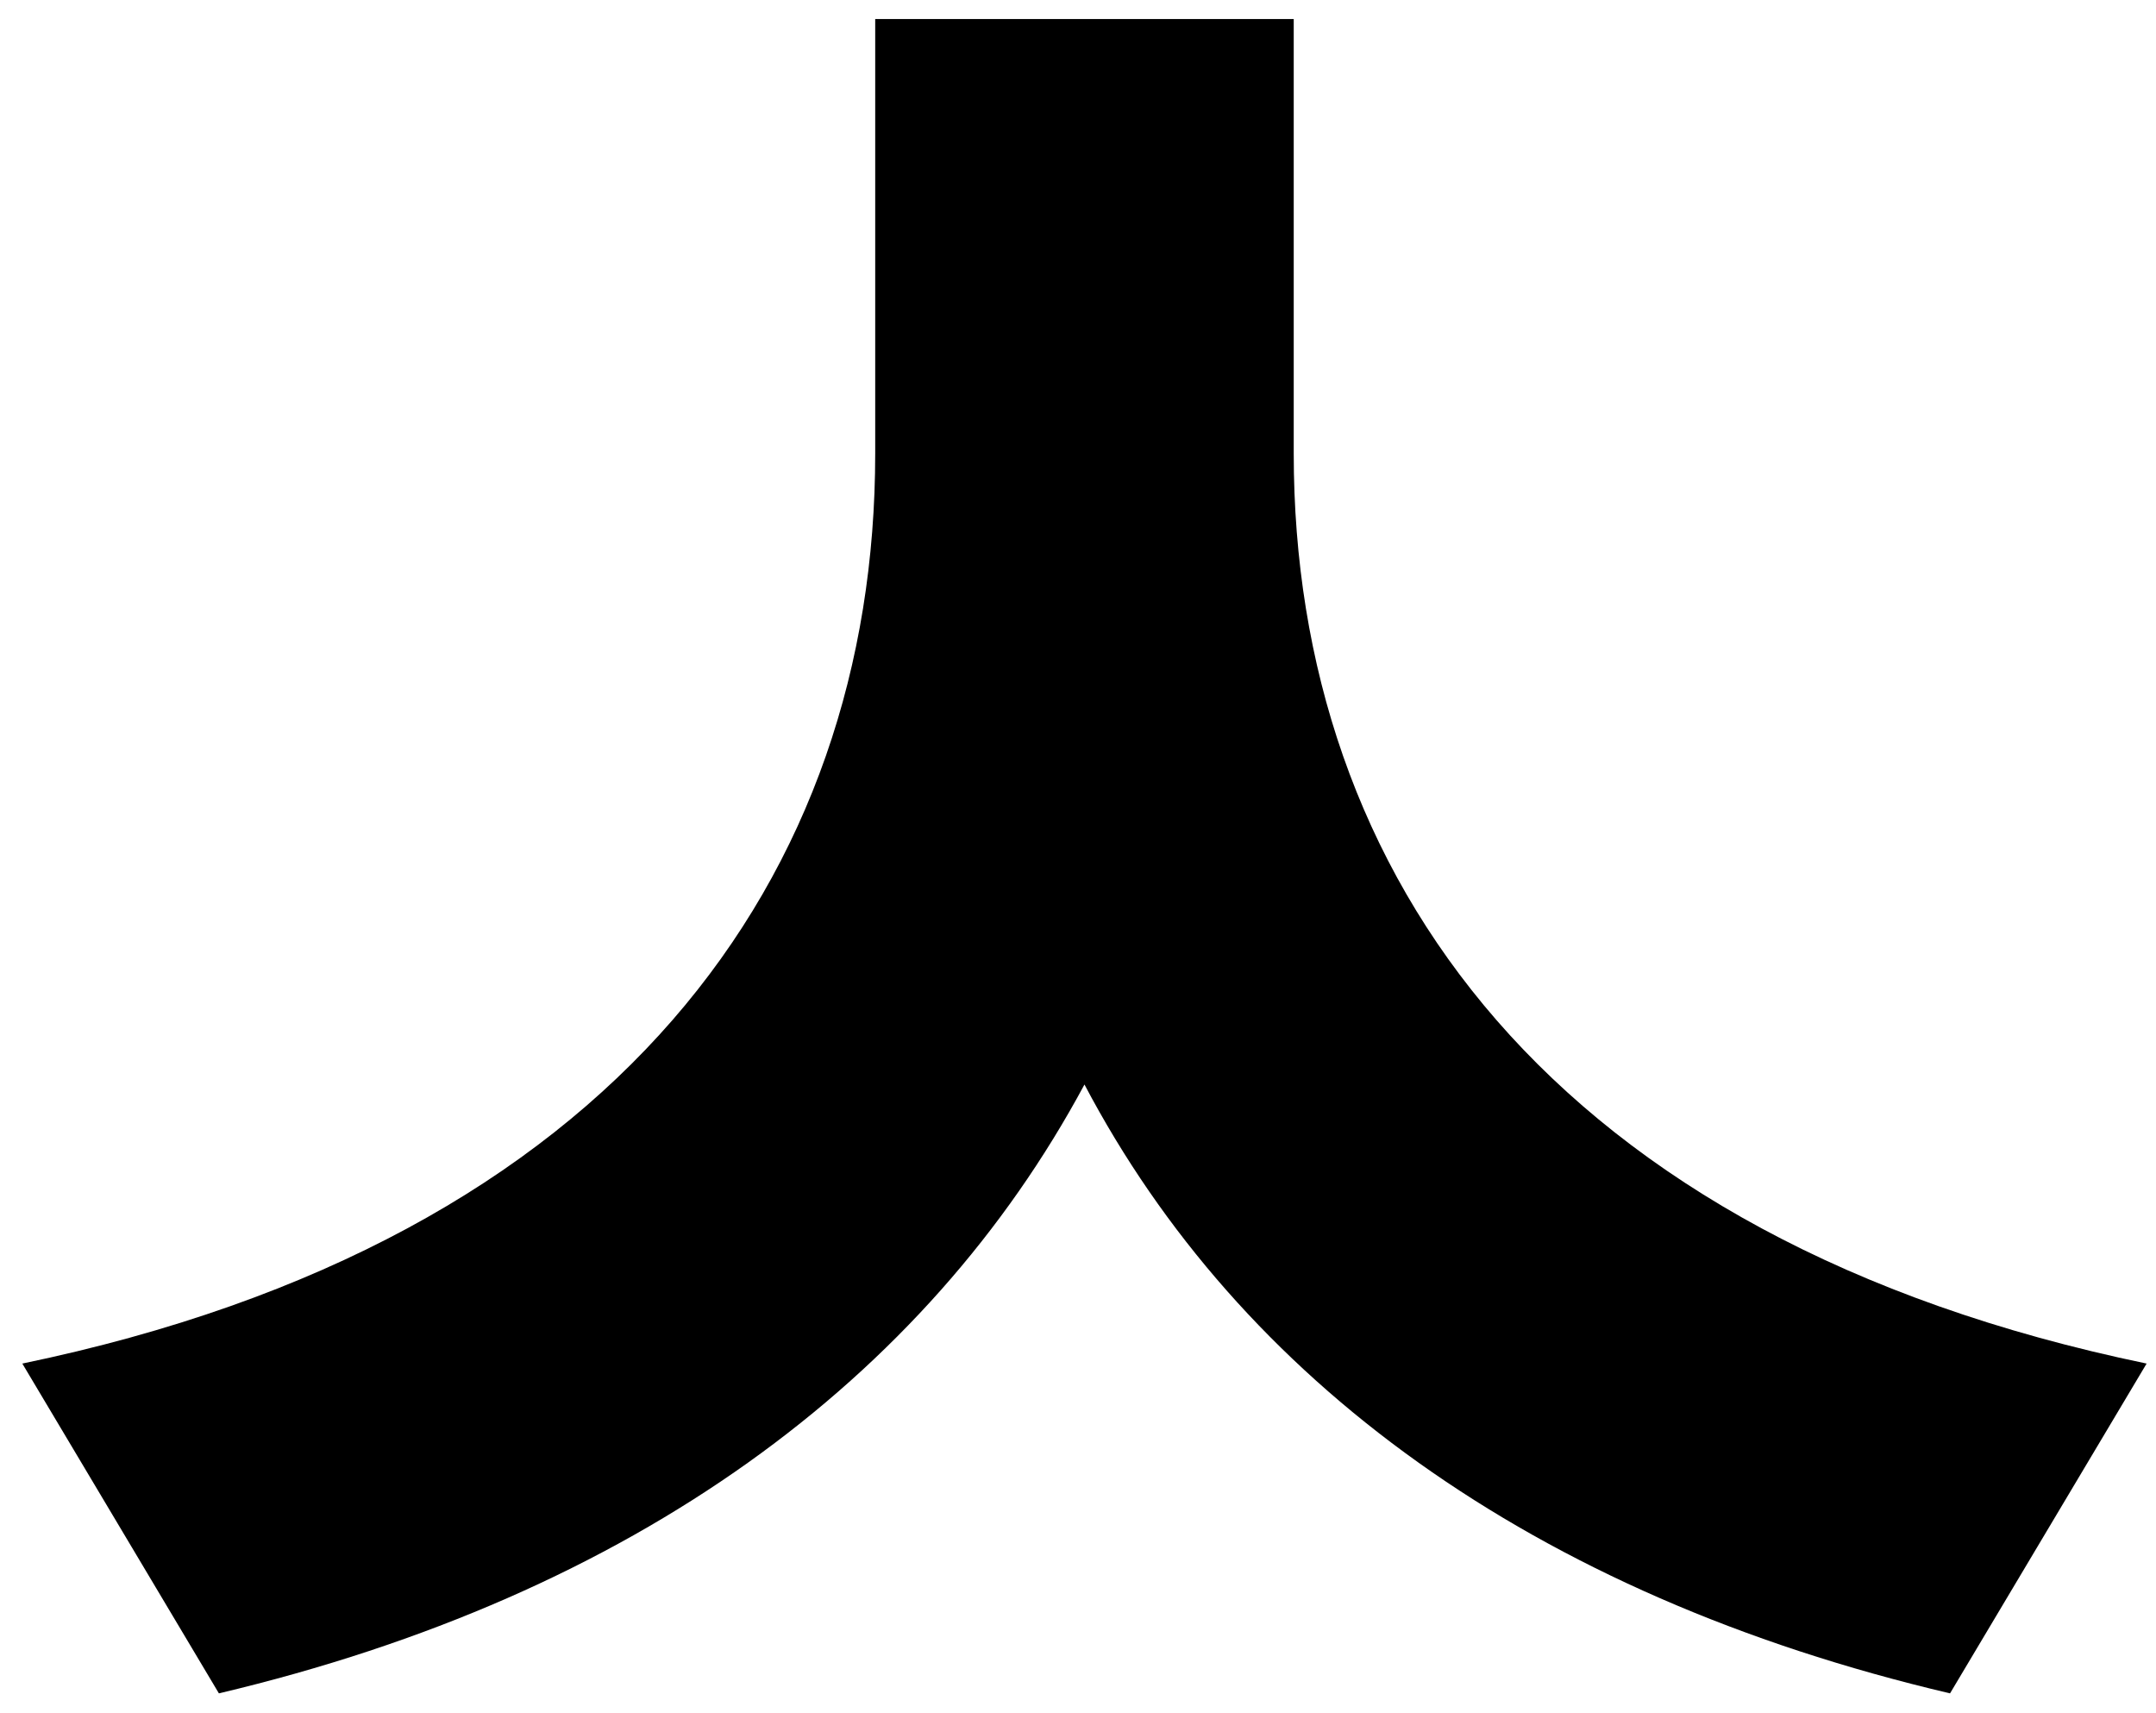
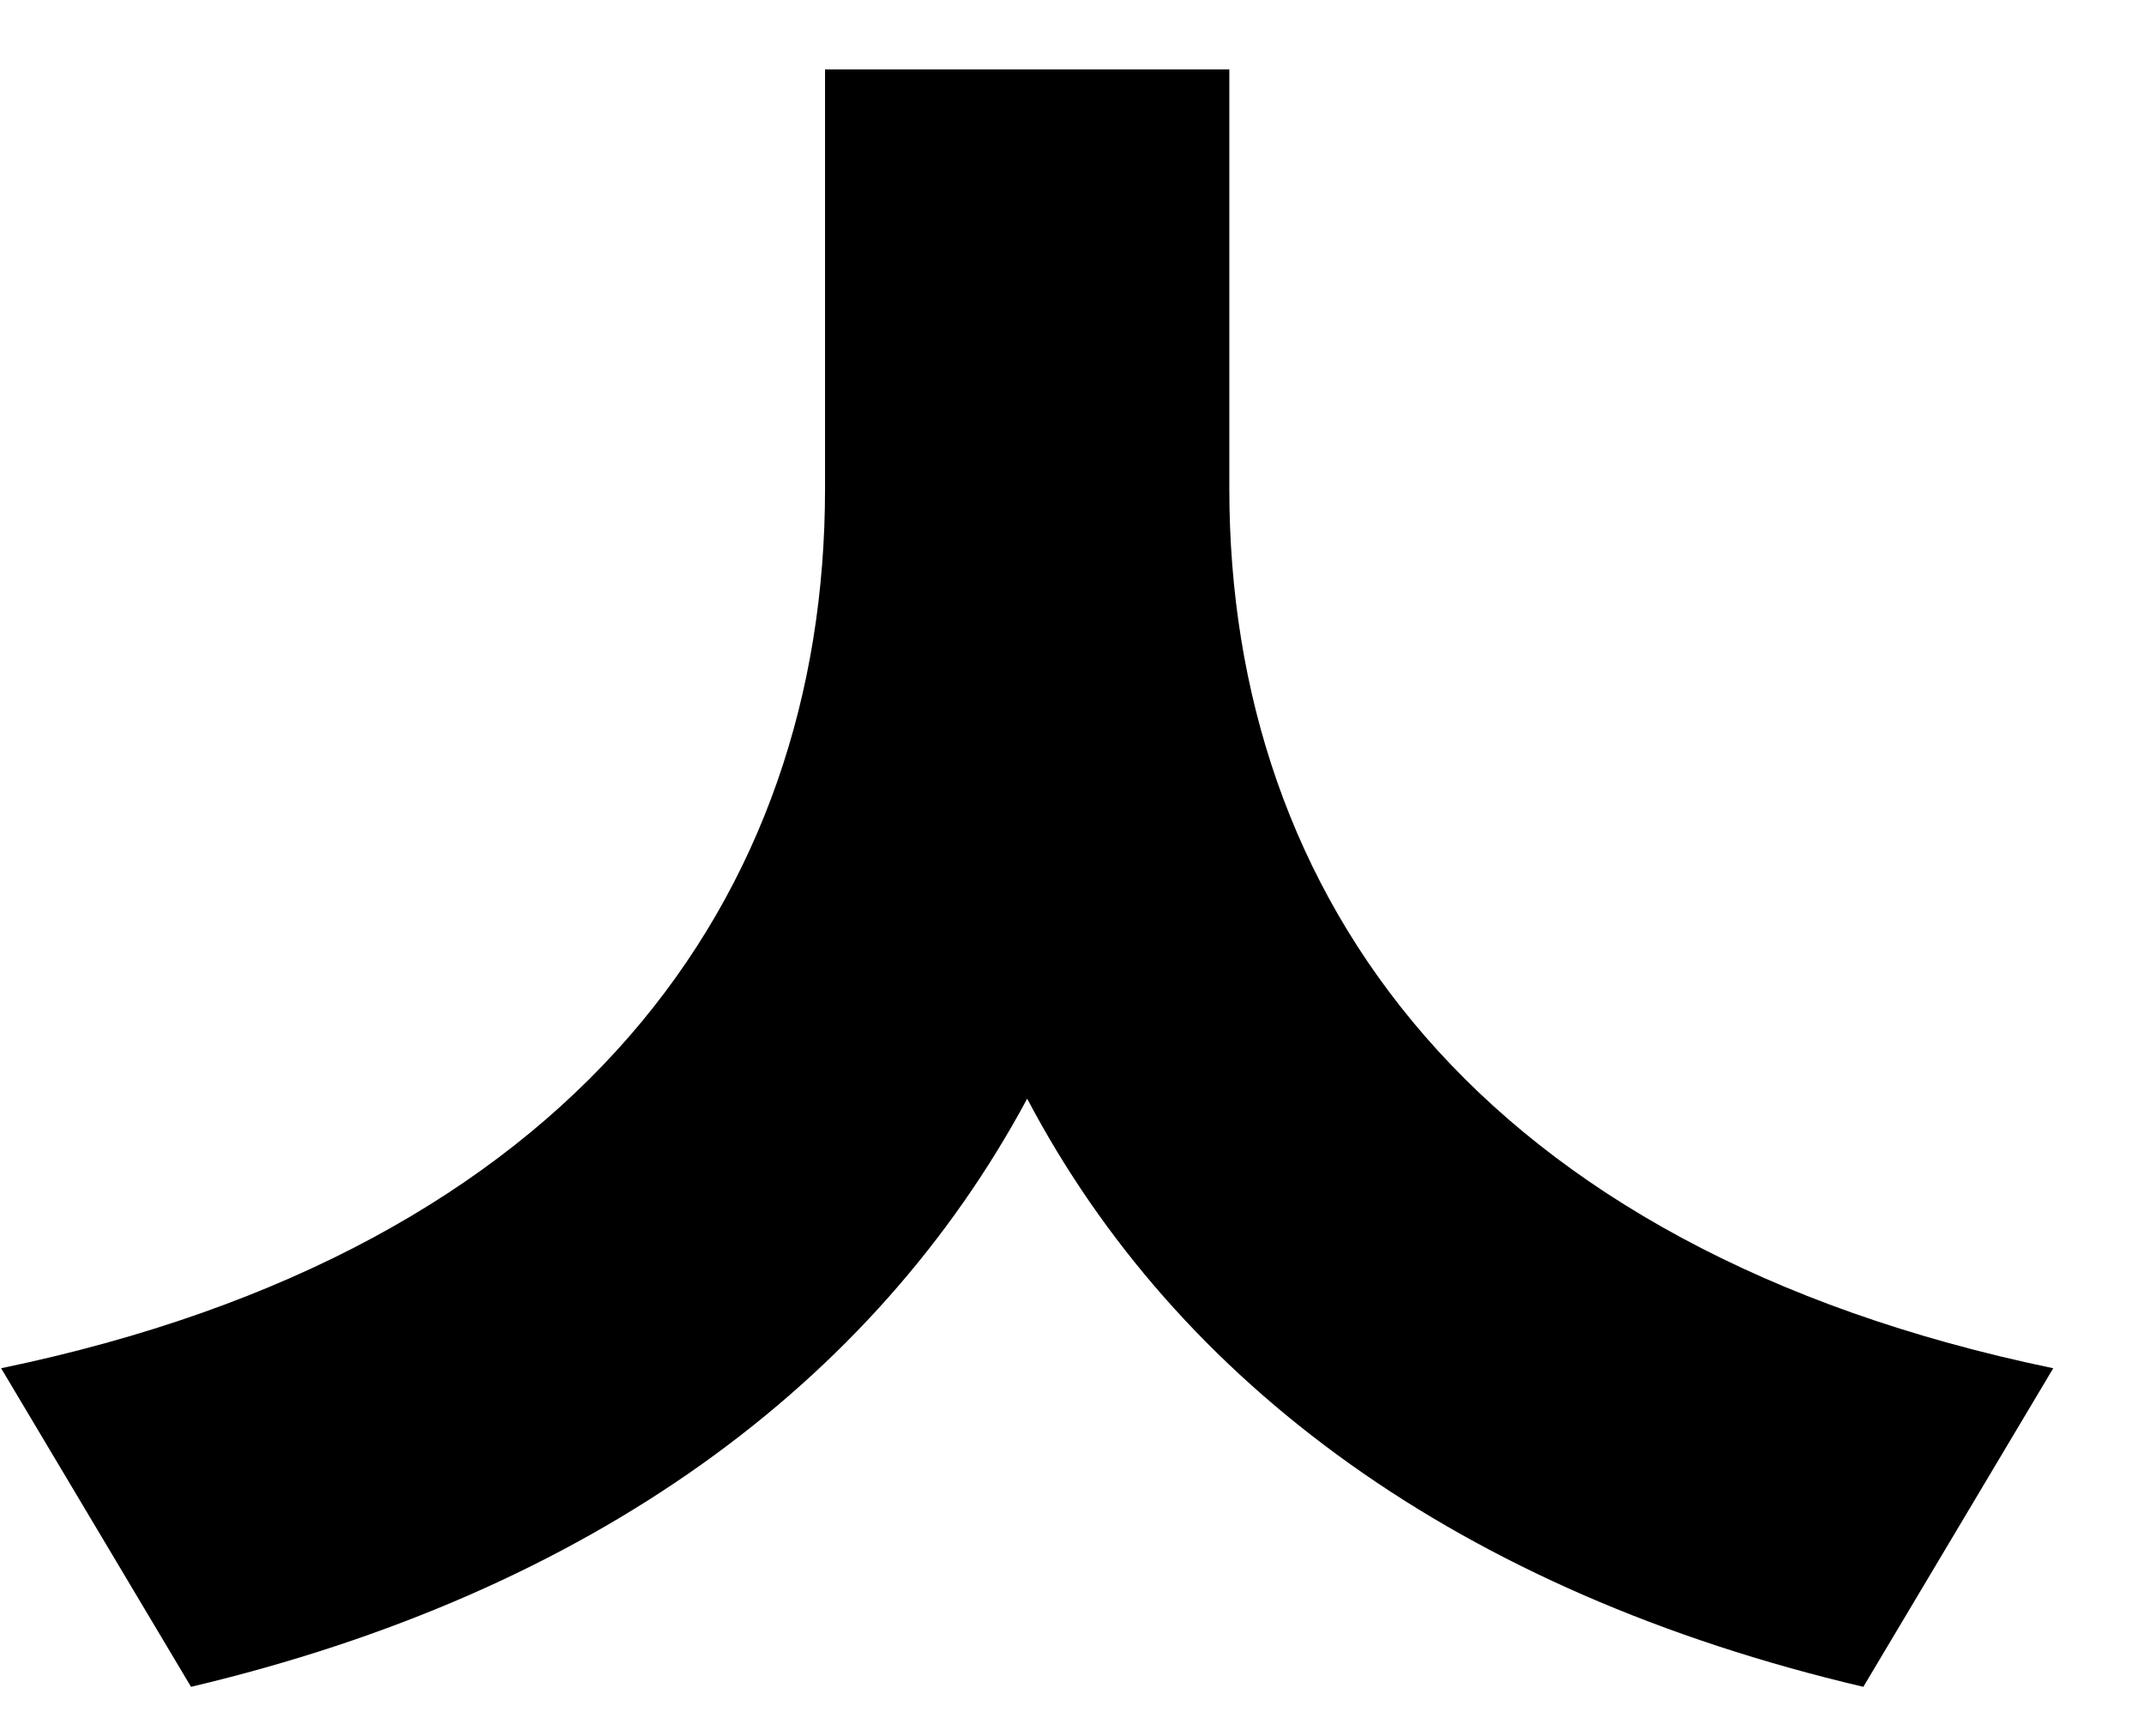
- <svg xmlns="http://www.w3.org/2000/svg" width="68" height="54" viewBox="0 0 68 54" fill="none">
-   <path d="M40.804 0.6H27.604V14.3C27.604 27.6 19.504 39.1 0.704 43L6.904 53.4C20.004 50.3 29.204 43.5 34.204 34.2C39.104 43.5 48.304 50.3 61.504 53.4L67.704 43C48.904 39.1 40.804 27.6 40.804 14.3V0.6Z" fill="black" />
+ <svg xmlns="http://www.w3.org/2000/svg" width="21" height="17" viewBox="0 0 21 17" fill="none">
+   <path d="M12.041 0.68H8.081V4.79C8.081 8.78 5.651 12.23 0.011 13.4L1.871 16.52C5.801 15.59 8.561 13.55 10.061 10.76C11.531 13.55 14.291 15.59 18.251 16.52L20.111 13.4C14.471 12.23 12.041 8.78 12.041 4.79V0.68Z" fill="black" />
</svg>
